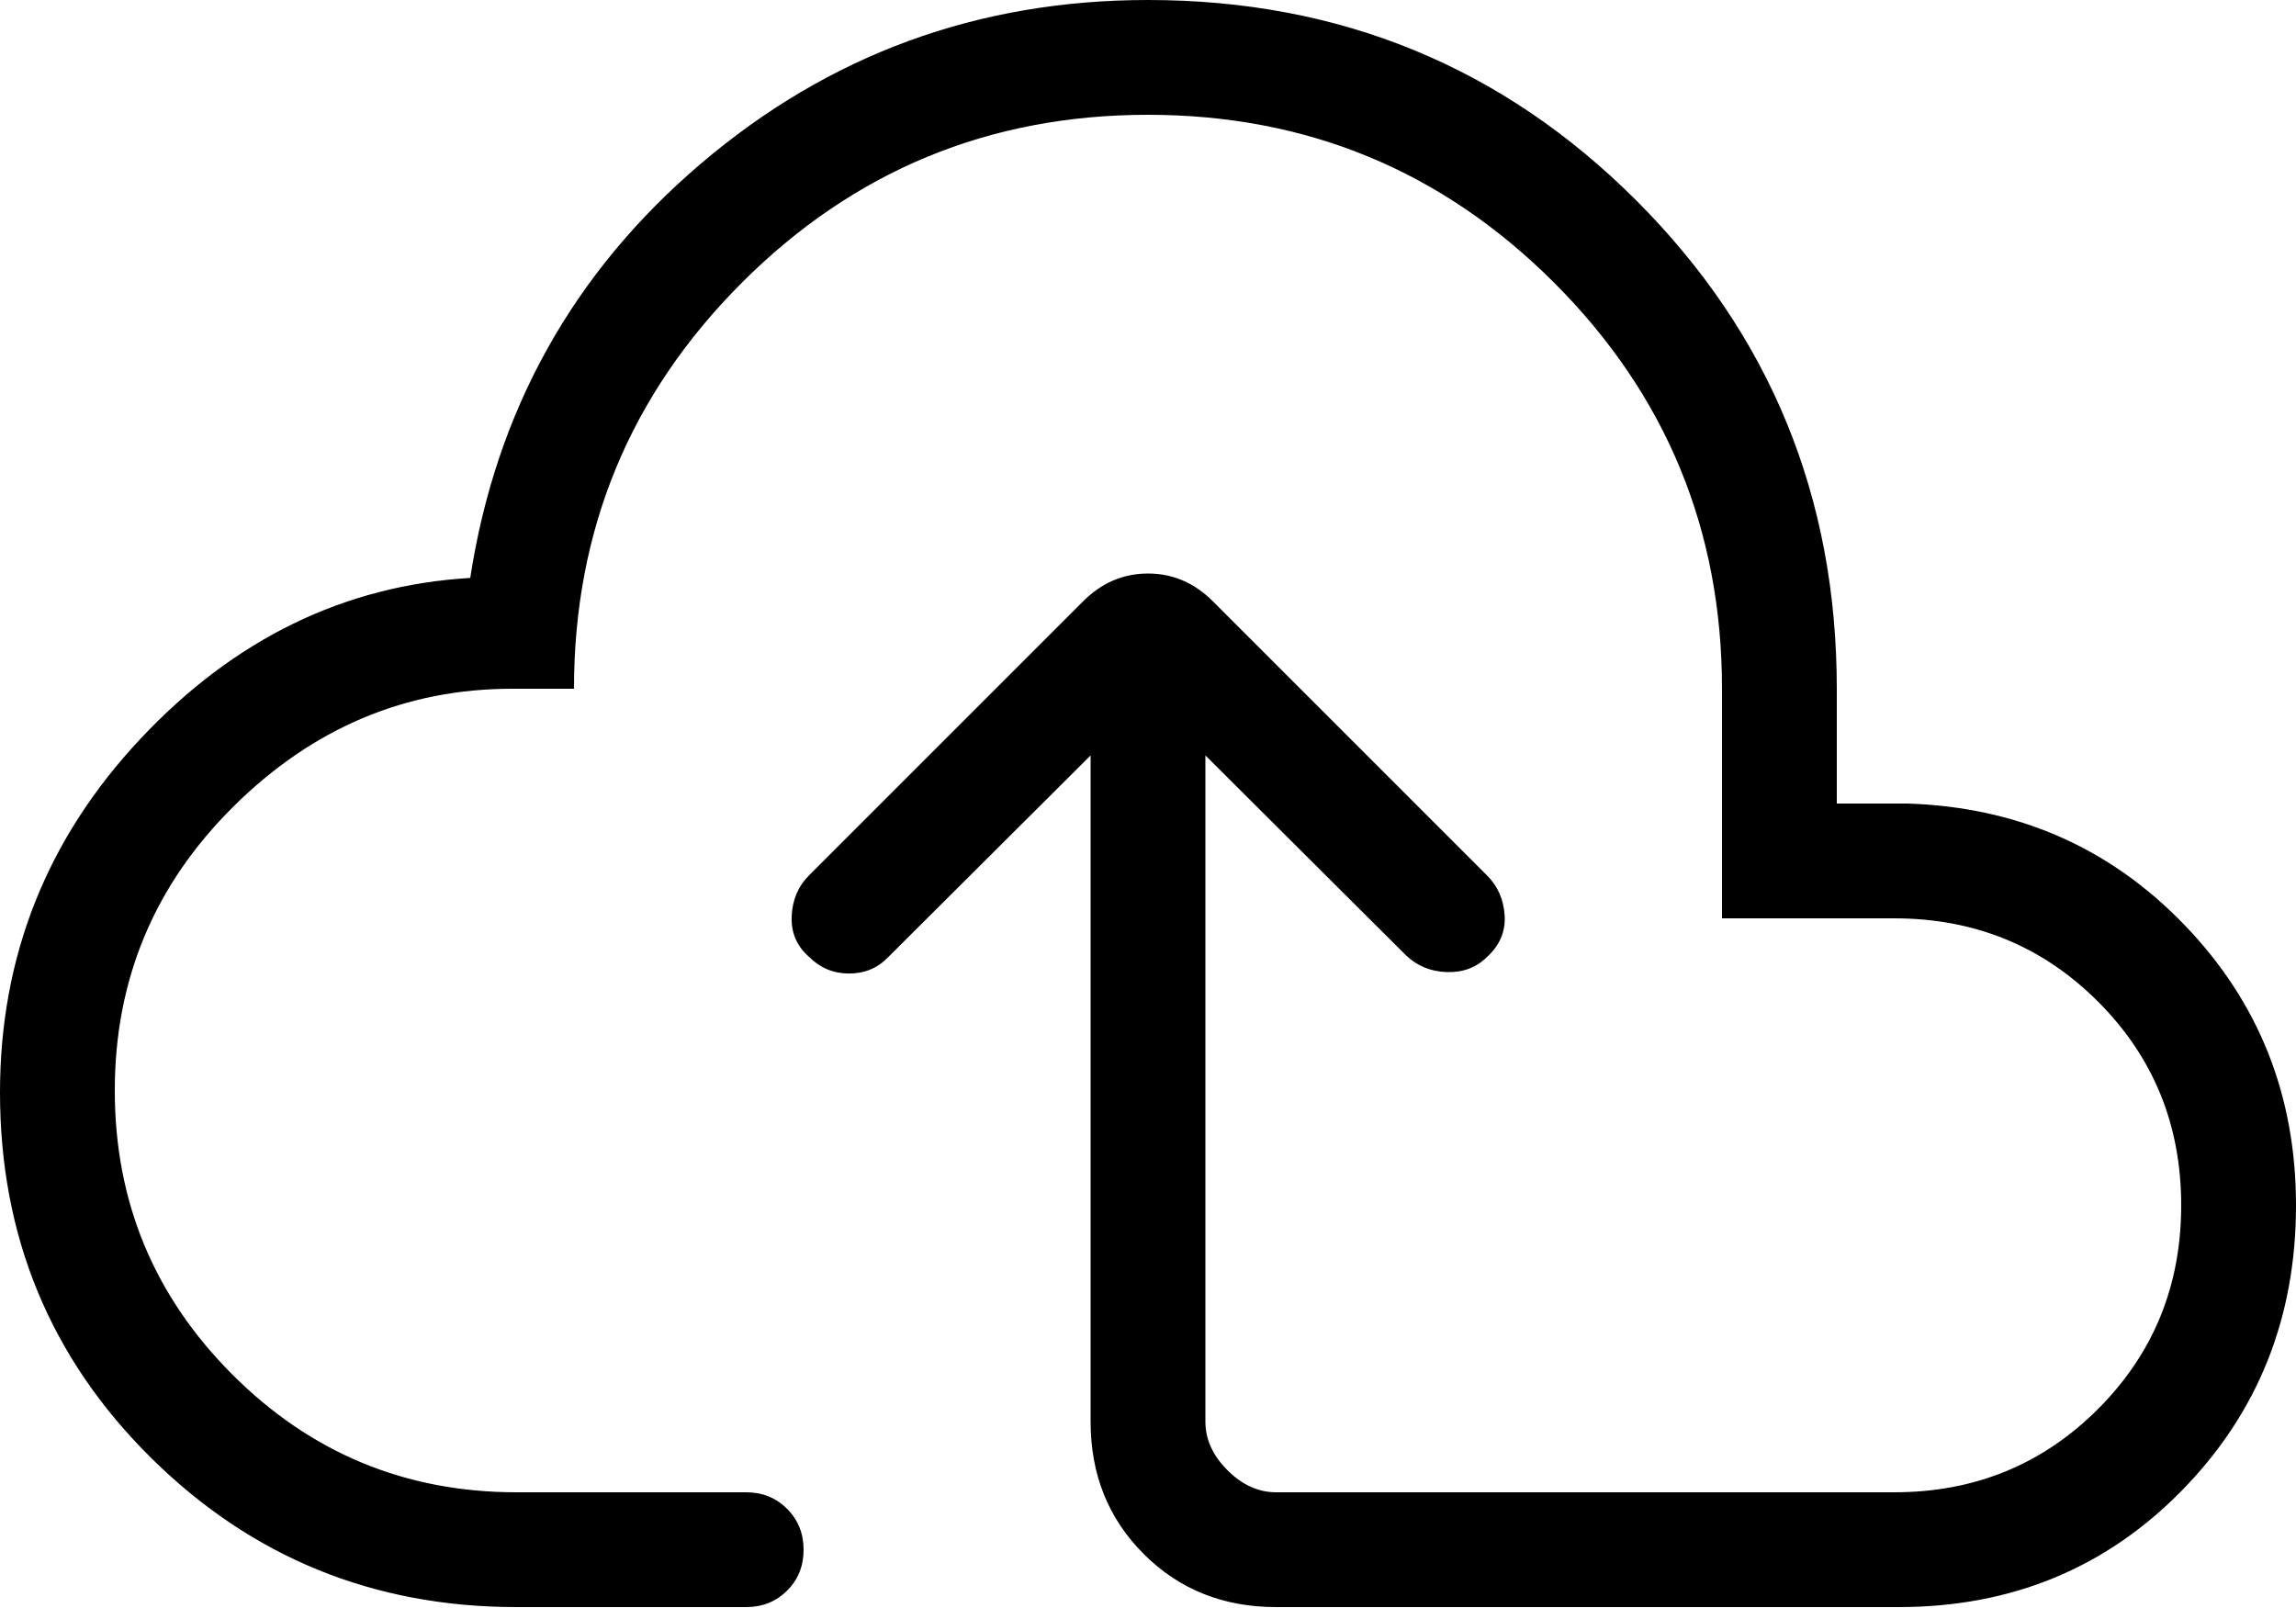
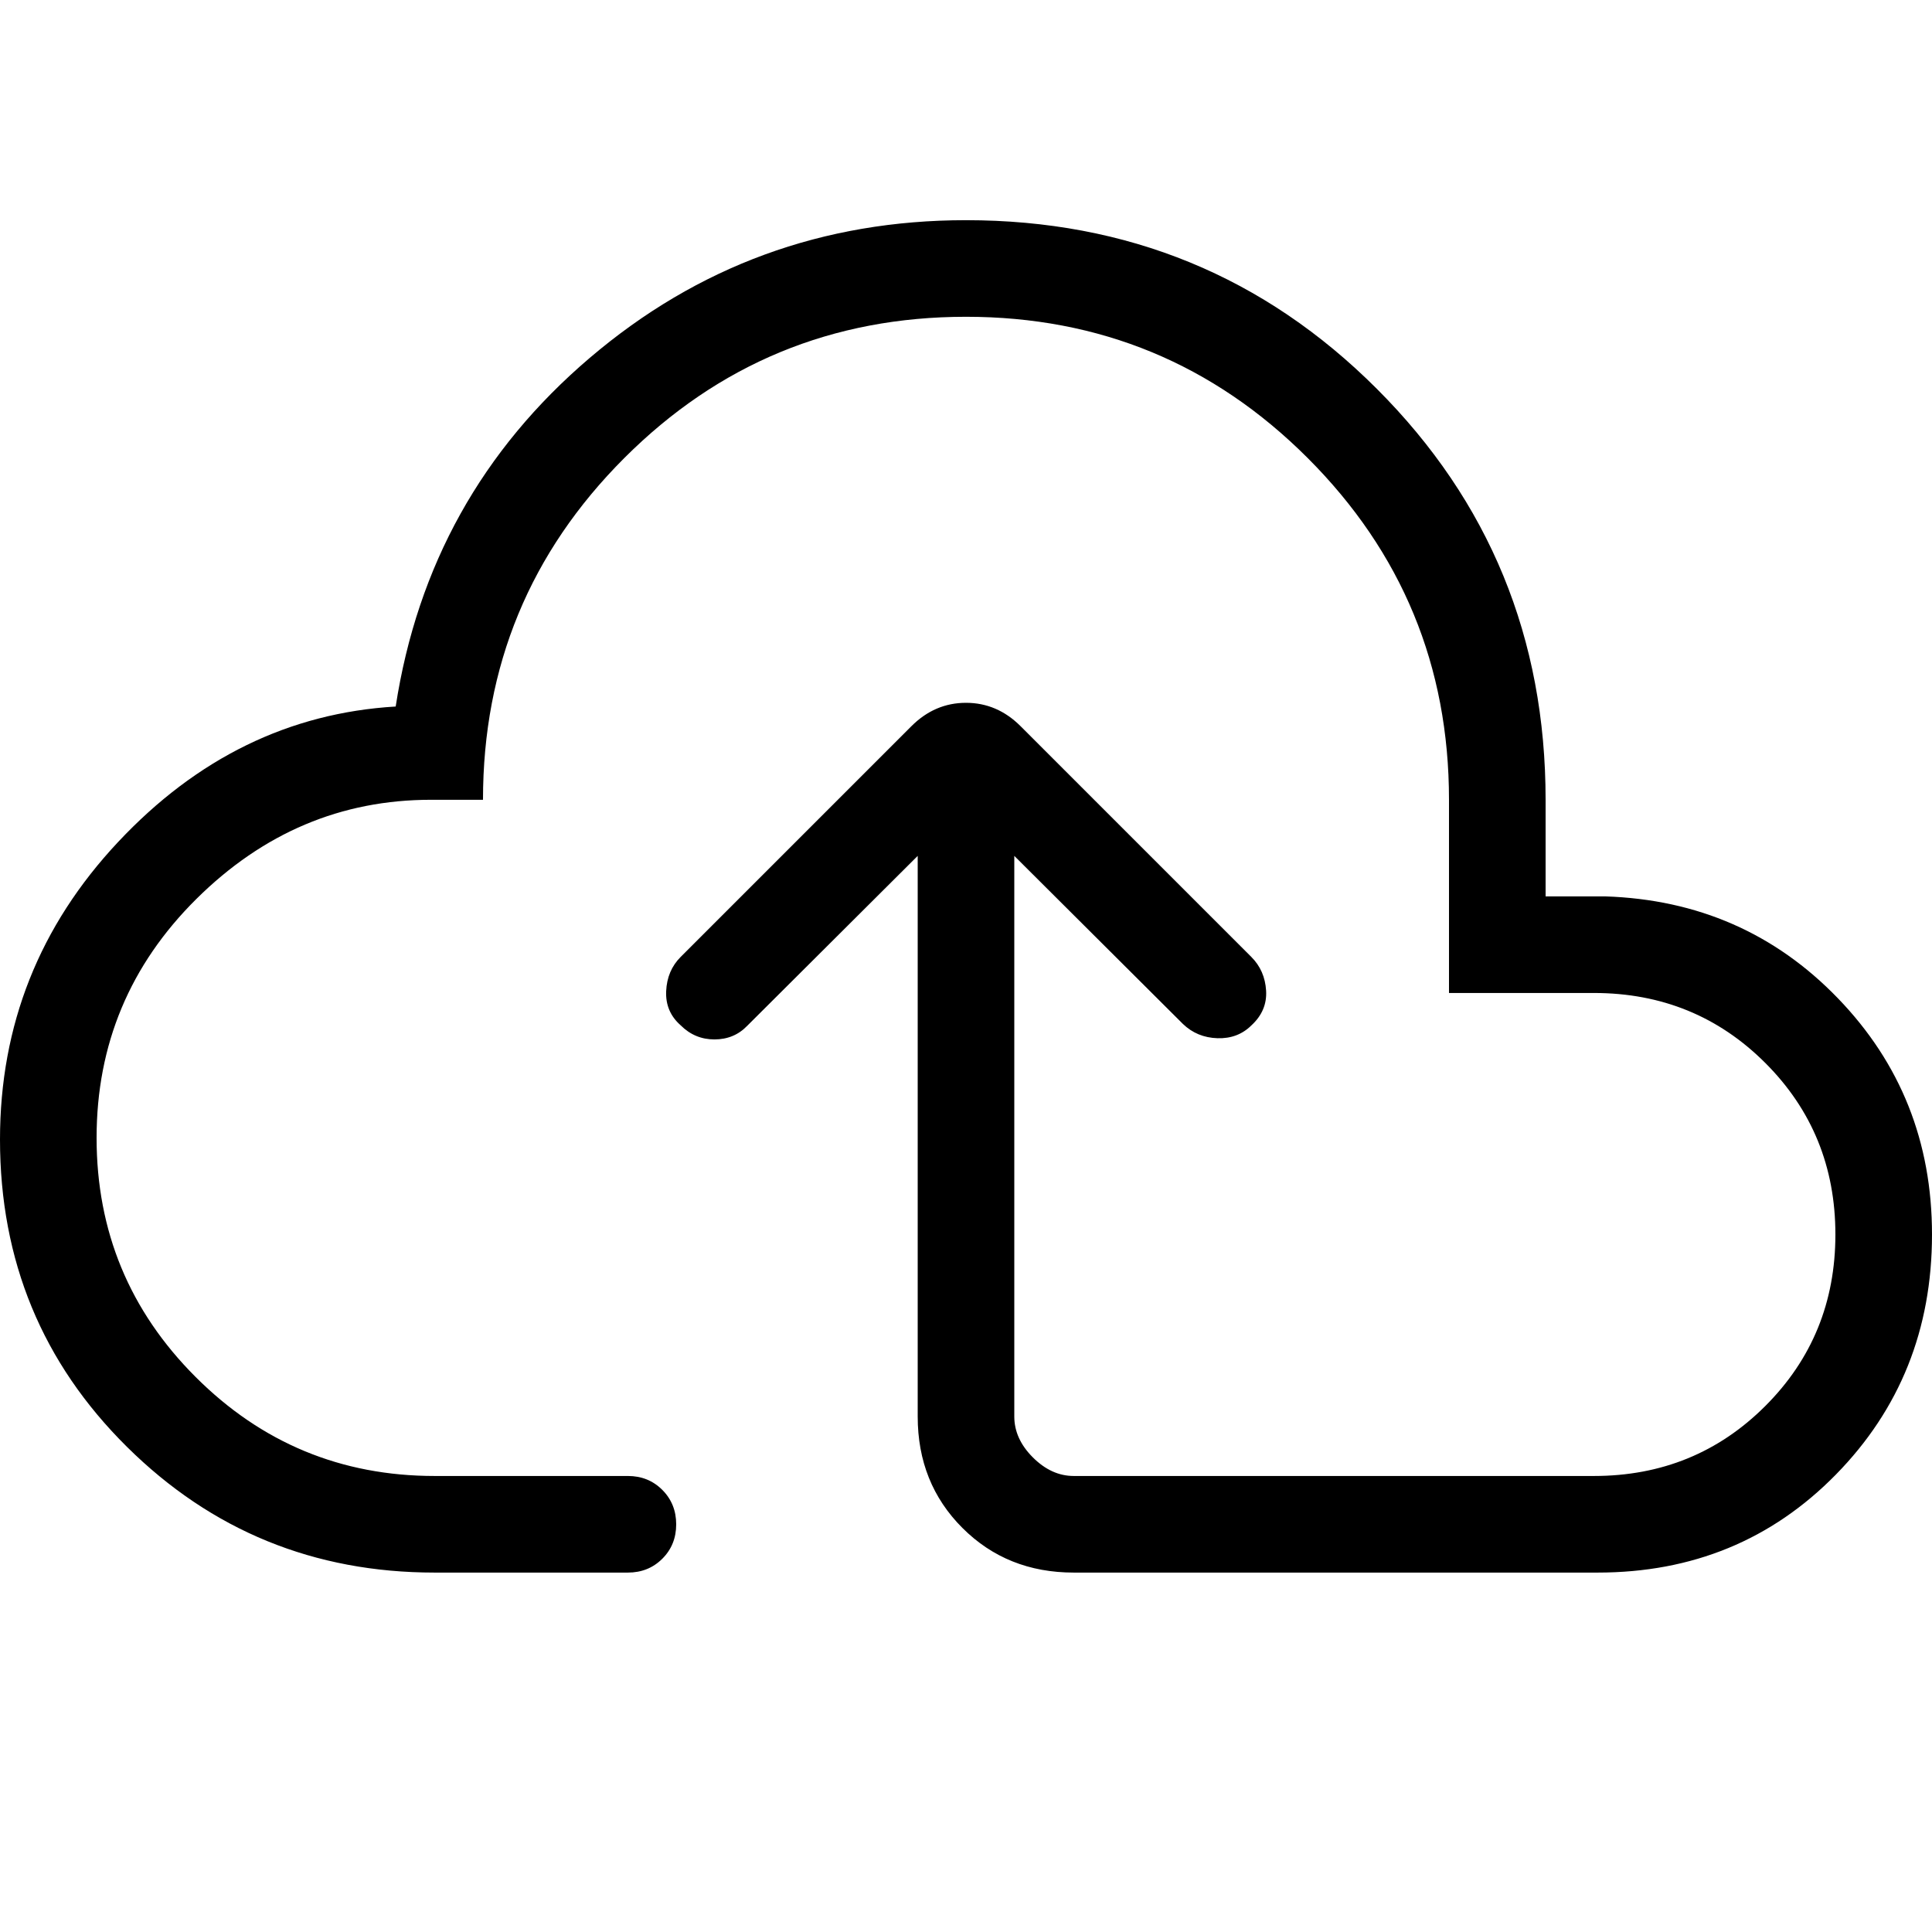
- <svg xmlns="http://www.w3.org/2000/svg" id="a" viewBox="0 0 600 420">
-   <path d="M285,197.423l-52.961,52.788c-2.711,2.808-6.101,4.212-10.169,4.212s-7.563-1.462-10.486-4.385c-3.192-2.808-4.692-6.346-4.5-10.615,.193-4.269,1.693-7.808,4.5-10.615l71.654-71.654c4.846-4.846,10.5-7.269,16.961-7.269s12.115,2.423,16.961,7.269l71.654,71.654c2.807,2.808,4.336,6.296,4.586,10.467,.25,4.17-1.279,7.772-4.586,10.805-2.808,2.78-6.317,4.103-10.529,3.968-4.211-.135-7.779-1.606-10.702-4.414l-52.385-52.211v174.116c0,4.615,1.923,8.846,5.769,12.692,3.847,3.846,8.077,5.769,12.692,5.769h161.539c21,0,38.75-7.25,53.25-21.75,14.5-14.5,21.75-32.25,21.75-53.25s-7.25-38.75-21.75-53.25-32.25-21.75-53.25-21.75h-45v-60c0-41.5-14.625-76.875-43.875-106.125s-64.625-43.875-106.125-43.875-76.875,14.625-106.125,43.875-43.875,64.625-43.875,106.125h-16.154c-27.847,0-52.116,10.25-72.808,30.75-20.693,20.5-31.039,45.25-31.039,74.25s10.25,53.75,30.75,74.25c20.5,20.5,45.25,30.75,74.25,30.75h60c4.25,0,7.812,1.44,10.688,4.319,2.875,2.879,4.312,6.446,4.312,10.702,0,4.256-1.437,7.816-4.312,10.681-2.875,2.865-6.438,4.298-10.688,4.298h-60c-37.423,0-69.279-13.014-95.567-39.043C13.144,354.929,0,323.116,0,285.519c0-35.538,12.231-66.346,36.692-92.423,24.462-26.077,53.192-40.096,86.192-42.058,6.731-43.692,26.827-79.788,60.289-108.288C216.635,14.25,255.577,0,300,0c50.143,0,92.679,17.464,127.607,52.393,34.929,34.928,52.393,77.464,52.393,127.607v30h18.461c28.731,.923,52.837,11.471,72.318,31.644,19.48,20.173,29.221,44.625,29.221,73.356,0,29.423-9.952,54.279-29.855,74.567-19.904,20.288-44.568,30.433-73.991,30.433h-162.692c-13.807,0-25.336-4.625-34.586-13.875-9.25-9.25-13.875-20.779-13.875-34.586V197.423Z" />
+ <svg xmlns="http://www.w3.org/2000/svg" id="a" viewBox="0 0 600 600">
+   <path d="M285,265.802l-52.961,52.788c-2.711,2.808-6.101,4.212-10.169,4.212s-7.563-1.462-10.486-4.385c-3.192-2.808-4.692-6.346-4.5-10.615,.193-4.269,1.693-7.808,4.5-10.615l71.654-71.654c4.846-4.846,10.5-7.269,16.961-7.269s12.115,2.423,16.961,7.269l71.654,71.654c2.807,2.808,4.336,6.296,4.586,10.467,.25,4.17-1.279,7.772-4.586,10.805-2.808,2.78-6.317,4.103-10.529,3.968-4.211-.135-7.779-1.606-10.702-4.414l-52.385-52.211v174.116c0,4.615,1.923,8.846,5.769,12.692,3.847,3.846,8.077,5.769,12.692,5.769h161.539c21,0,38.75-7.25,53.25-21.75,14.5-14.5,21.75-32.25,21.75-53.25s-7.25-38.75-21.75-53.25-32.25-21.75-53.25-21.75h-45v-60c0-41.5-14.625-76.875-43.875-106.125s-64.625-43.875-106.125-43.875-76.875,14.625-106.125,43.875-43.875,64.625-43.875,106.125h-16.154c-27.847,0-52.116,10.25-72.808,30.75-20.693,20.5-31.039,45.25-31.039,74.25s10.25,53.75,30.75,74.25c20.5,20.5,45.25,30.75,74.25,30.75h60c4.25,0,7.812,1.44,10.688,4.319,2.875,2.879,4.312,6.446,4.312,10.702,0,4.256-1.437,7.816-4.312,10.681-2.875,2.865-6.438,4.298-10.688,4.298h-60c-37.423,0-69.279-13.014-95.567-39.043C13.144,423.308,0,391.495,0,353.898c0-35.538,12.231-66.346,36.692-92.423,24.462-26.077,53.192-40.096,86.192-42.058,6.731-43.692,26.827-79.788,60.289-108.288,33.461-28.5,72.404-42.75,116.827-42.75,50.143,0,92.679,17.464,127.607,52.393,34.929,34.928,52.393,77.464,52.393,127.607v30h18.461c28.731,.923,52.837,11.471,72.318,31.644,19.48,20.173,29.221,44.625,29.221,73.356,0,29.423-9.952,54.279-29.855,74.567-19.904,20.288-44.568,30.433-73.991,30.433h-162.692c-13.807,0-25.336-4.625-34.586-13.875-9.25-9.25-13.875-20.779-13.875-34.586v-174.116Z" />
</svg>
